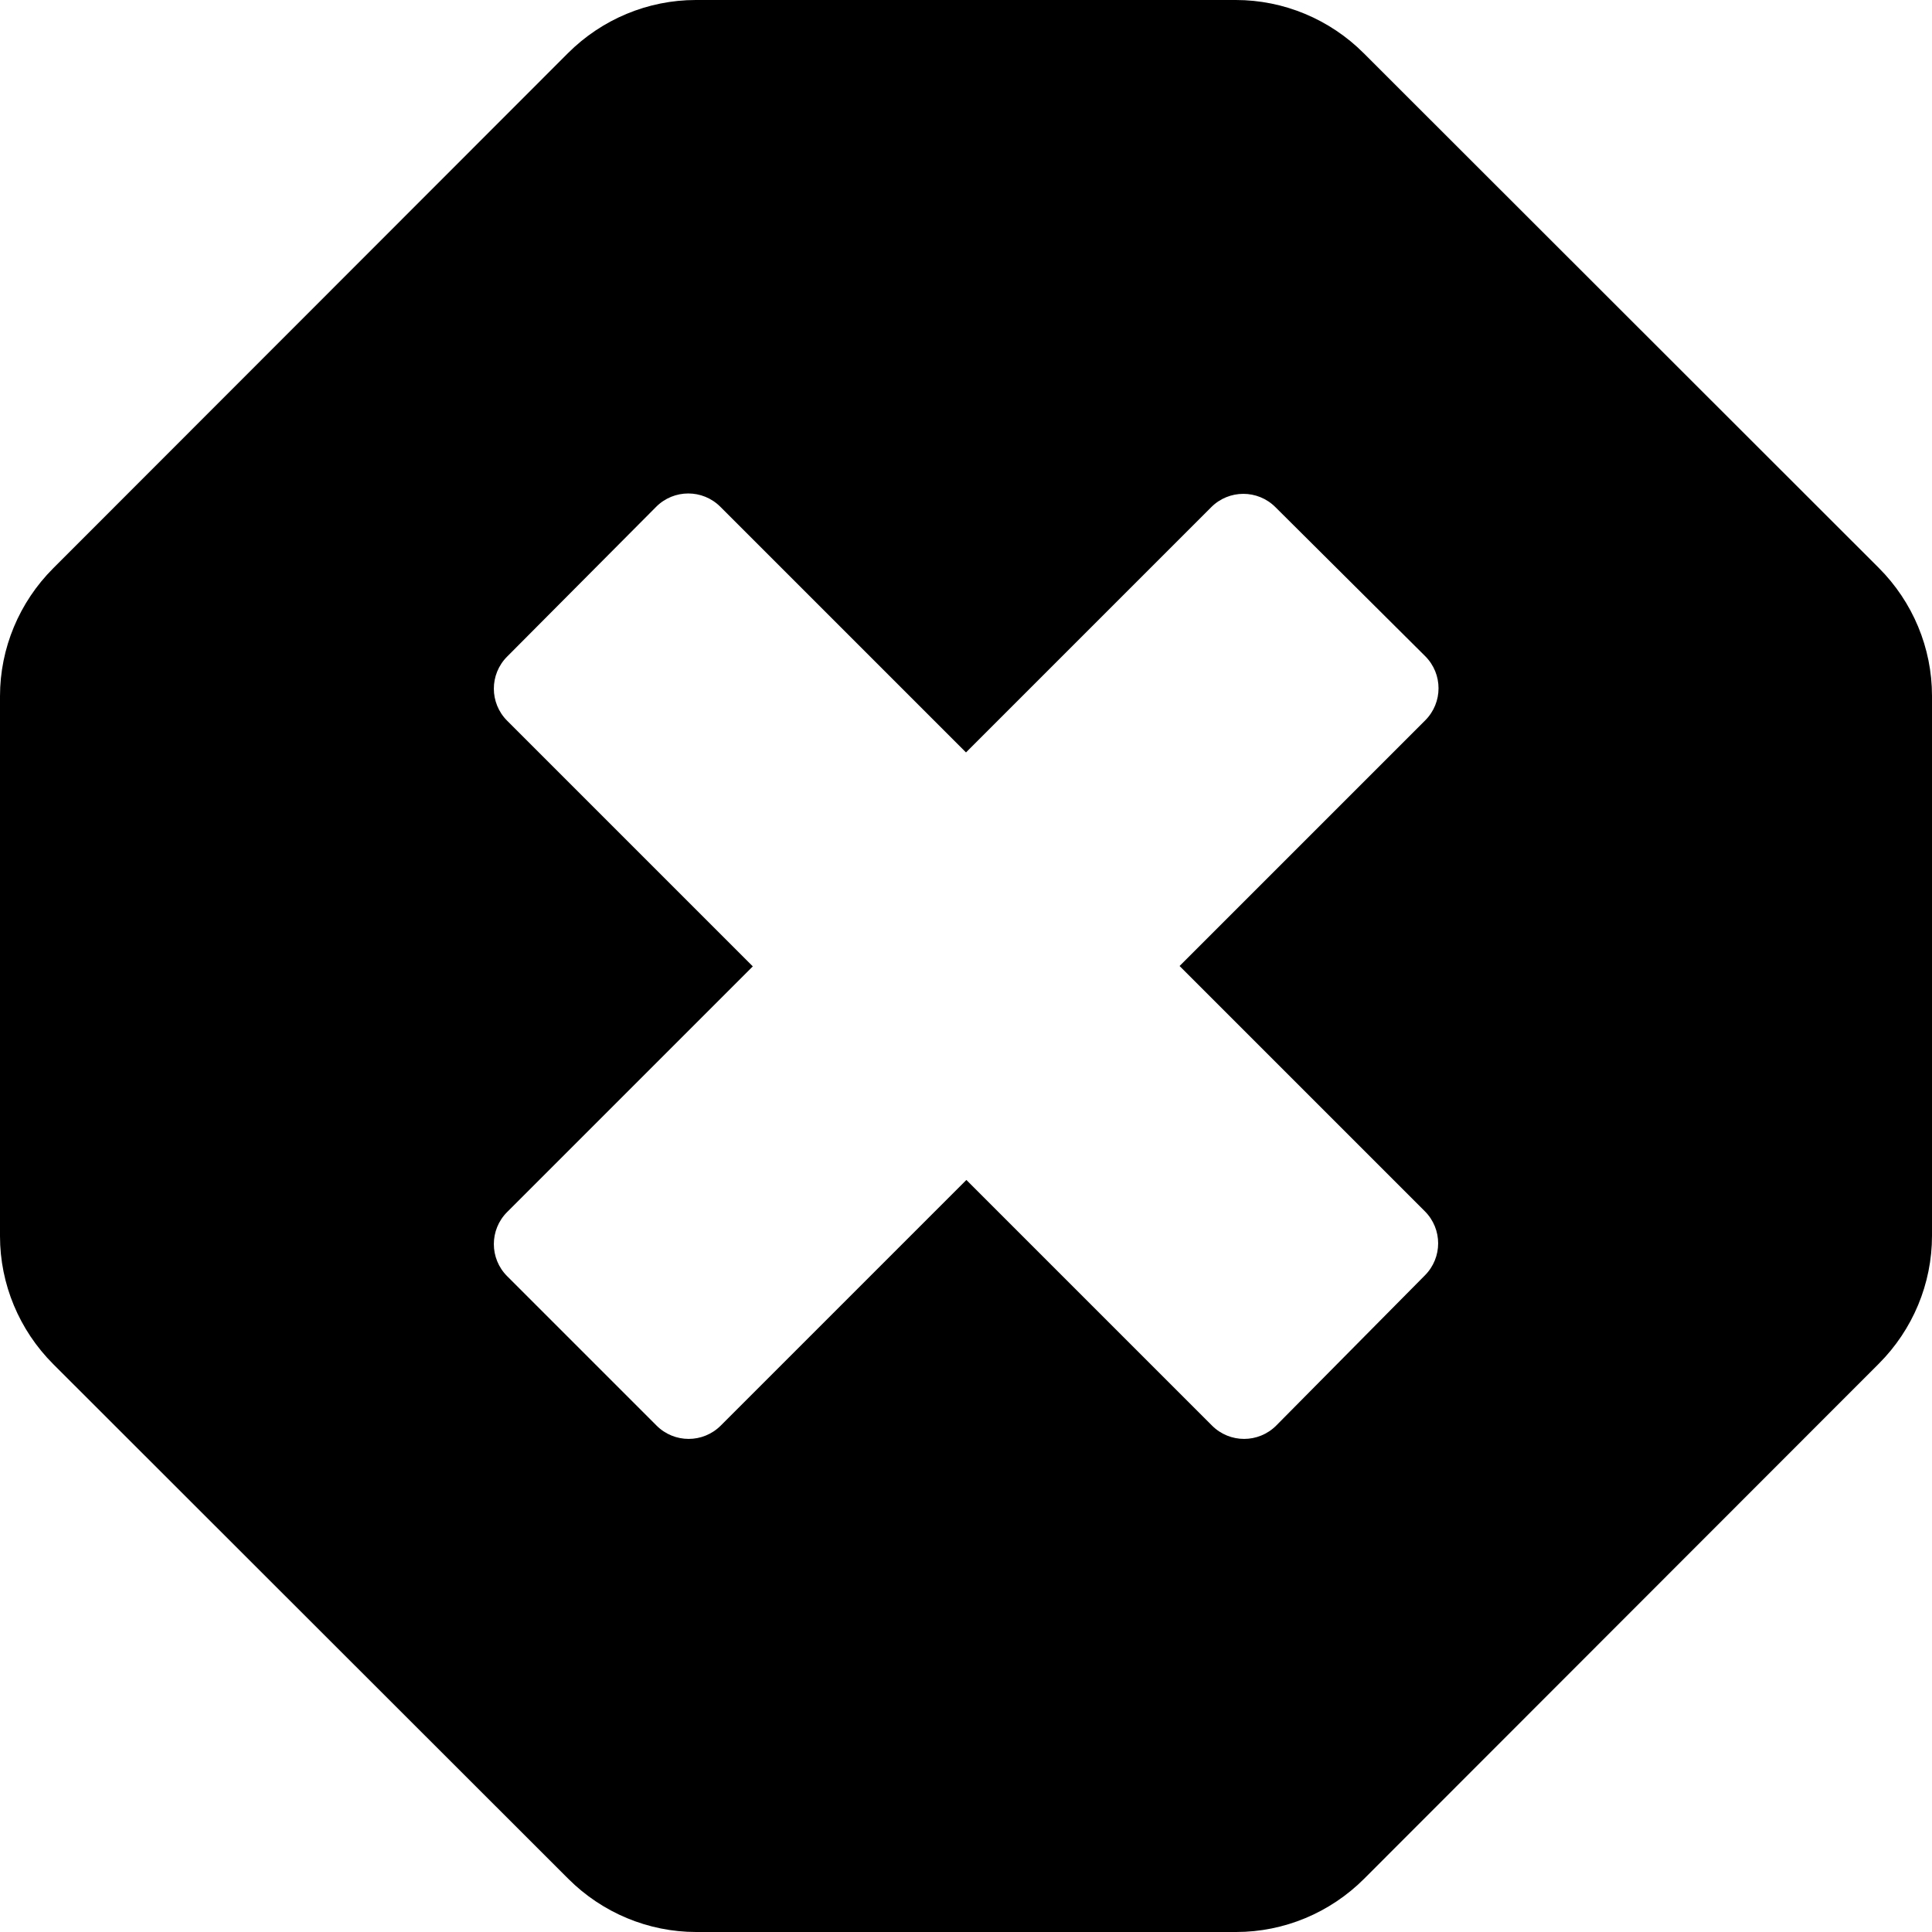
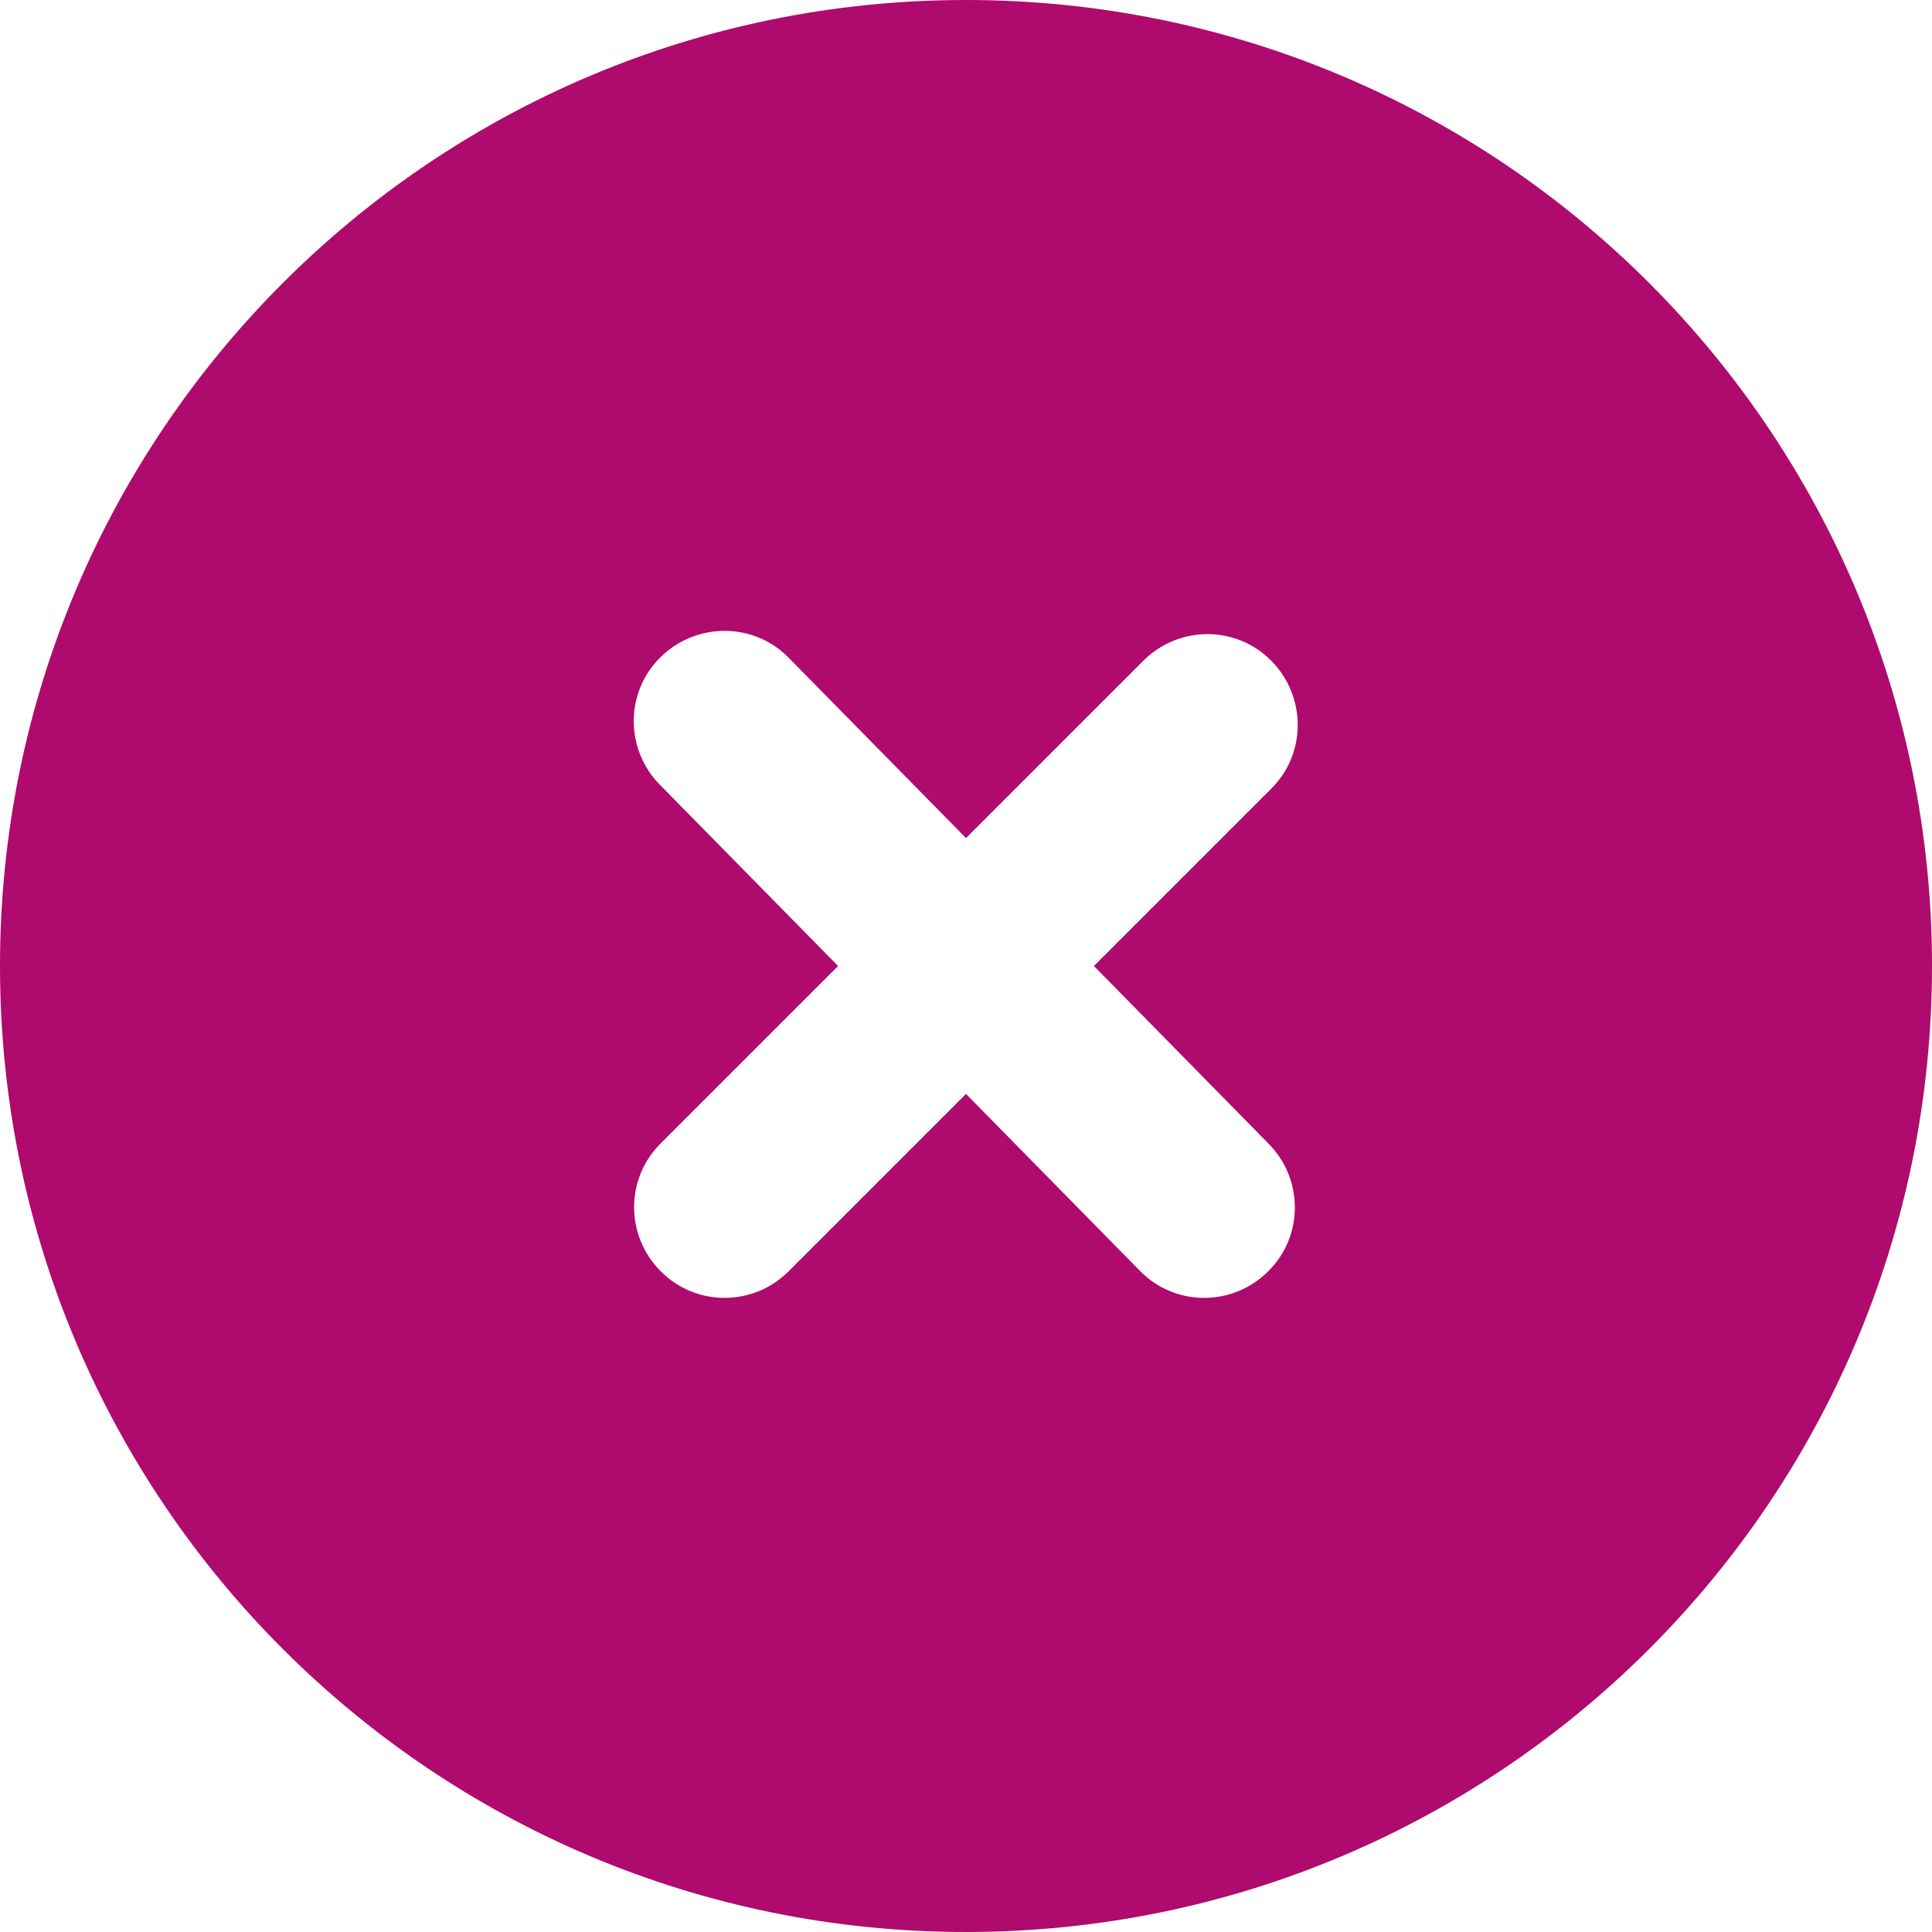
- <svg xmlns="http://www.w3.org/2000/svg" viewBox="0 0 512 512">
-   <path d="M497.9 150.5c9 9 14.1 21.2 14.1 33.9v143.1c0 12.7-5.1 24.9-14.1 33.9L361.5 497.9c-9 9-21.2 14.1-33.9 14.1H184.5c-12.7 0-24.9-5.1-33.9-14.1L14.1 361.5c-9-9-14.1-21.2-14.1-33.9V184.5c0-12.7 5.1-24.9 14.1-33.9L150.5 14.1c9-9 21.2-14.1 33.9-14.1h143.1c12.7 0 24.9 5.1 33.9 14.1l136.5 136.4zM377.6 338c4.7-4.7 4.7-12.3 0-17l-65-65 65.1-65.1c4.7-4.7 4.7-12.3 0-17L338 134.4c-4.7-4.7-12.3-4.7-17 0l-65 65-65.1-65.1c-4.7-4.7-12.3-4.7-17 0L134.4 174c-4.7 4.7-4.7 12.3 0 17l65.1 65.1-65.1 65.1c-4.7 4.7-4.7 12.3 0 17l39.6 39.6c4.7 4.7 12.3 4.7 17 0l65.1-65.1 65.1 65.1c4.7 4.7 12.3 4.7 17 0l39.4-39.8z" />
+ <svg xmlns="http://www.w3.org/2000/svg" version="1.1" id="Layer_1" focusable="false" x="0px" y="0px" viewBox="0 0 512 512" style="enable-background:new 0 0 512 512;" xml:space="preserve">
+   <style type="text/css">
+ 	.st0{fill:#AF0A6E;}
+ </style>
+   <path class="st0" d="M256,0C114.6,0,0,114.6,0,256s114.6,256,256,256s256-114.6,256-256S397.4,0,256,0z M336.1,303  c9.4,9.4,9.4,24.6,0,33.9c-9.4,9.4-24.6,9.4-33.9,0l-46.2-47l-47,47c-9.4,9.4-24.6,9.4-33.9,0c-9.4-9.4-9.4-24.6,0-33.9l47-47  L175,208.1c-9.4-9.4-9.4-24.6,0-33.9s24.6-9.4,33.9,0l47.1,47.9l47-47c9.4-9.4,24.6-9.4,33.9,0s9.4,24.6,0,33.9l-47,47L336.1,303z" />
</svg>
